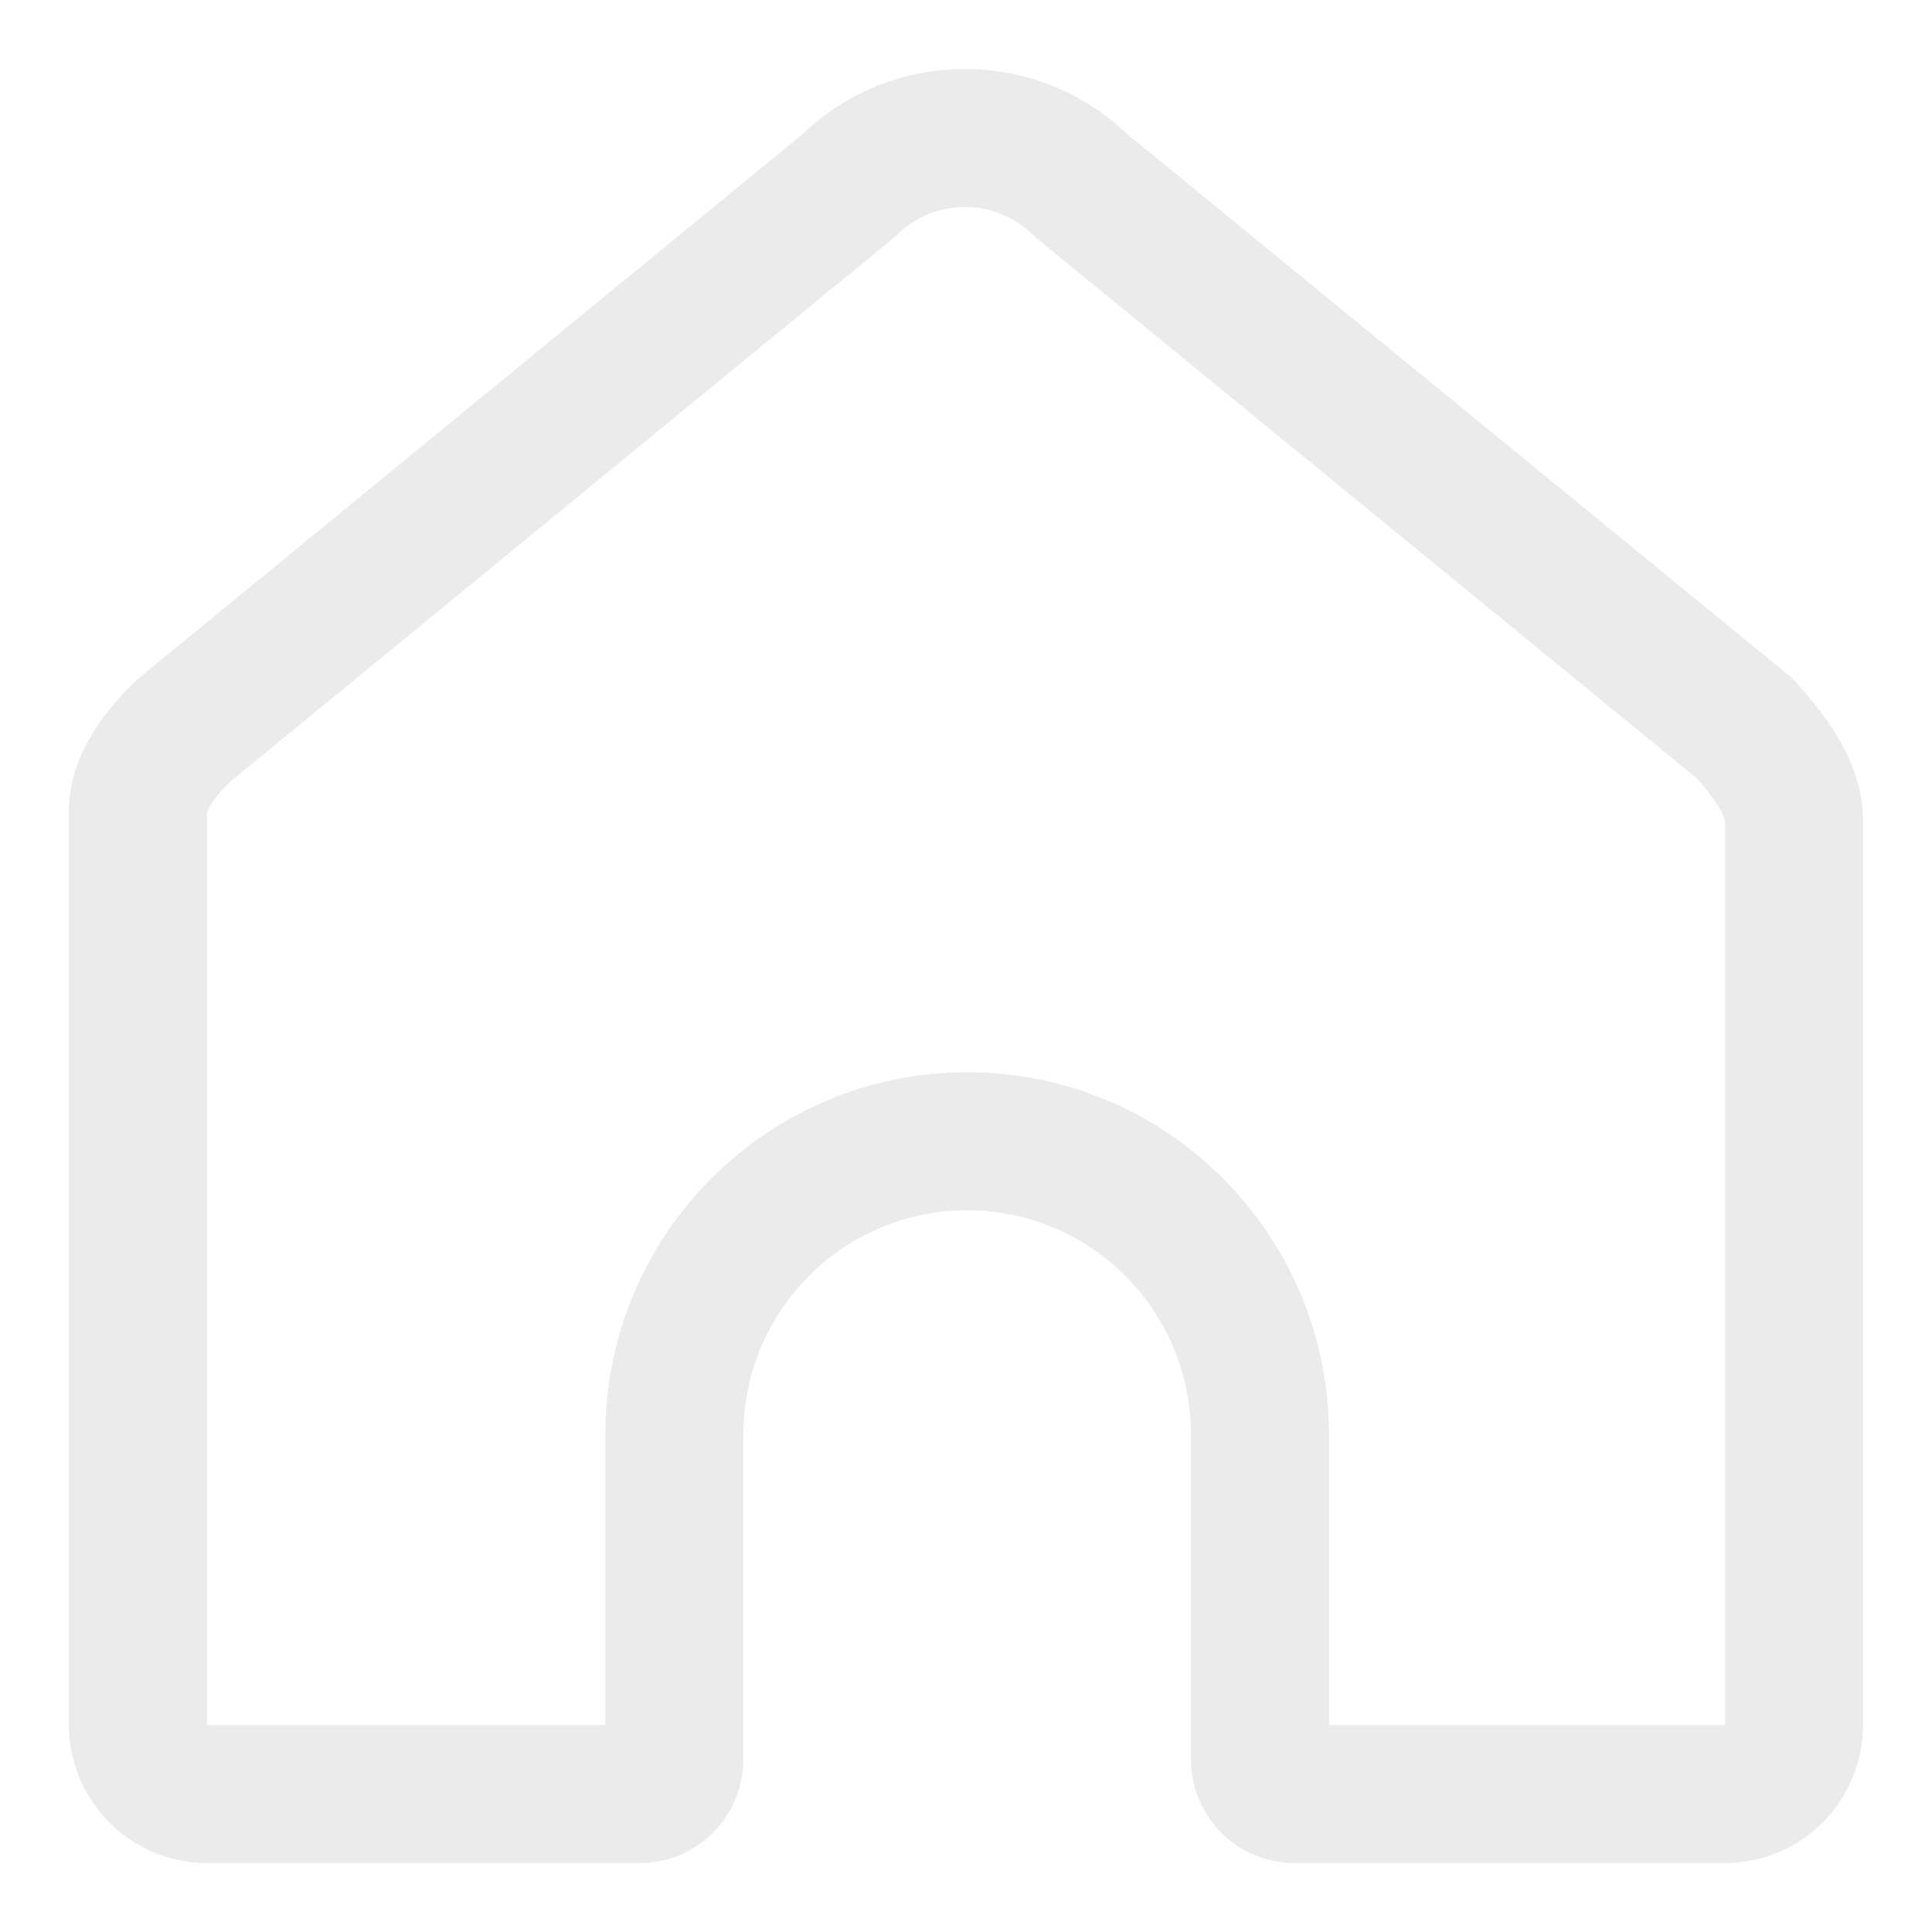
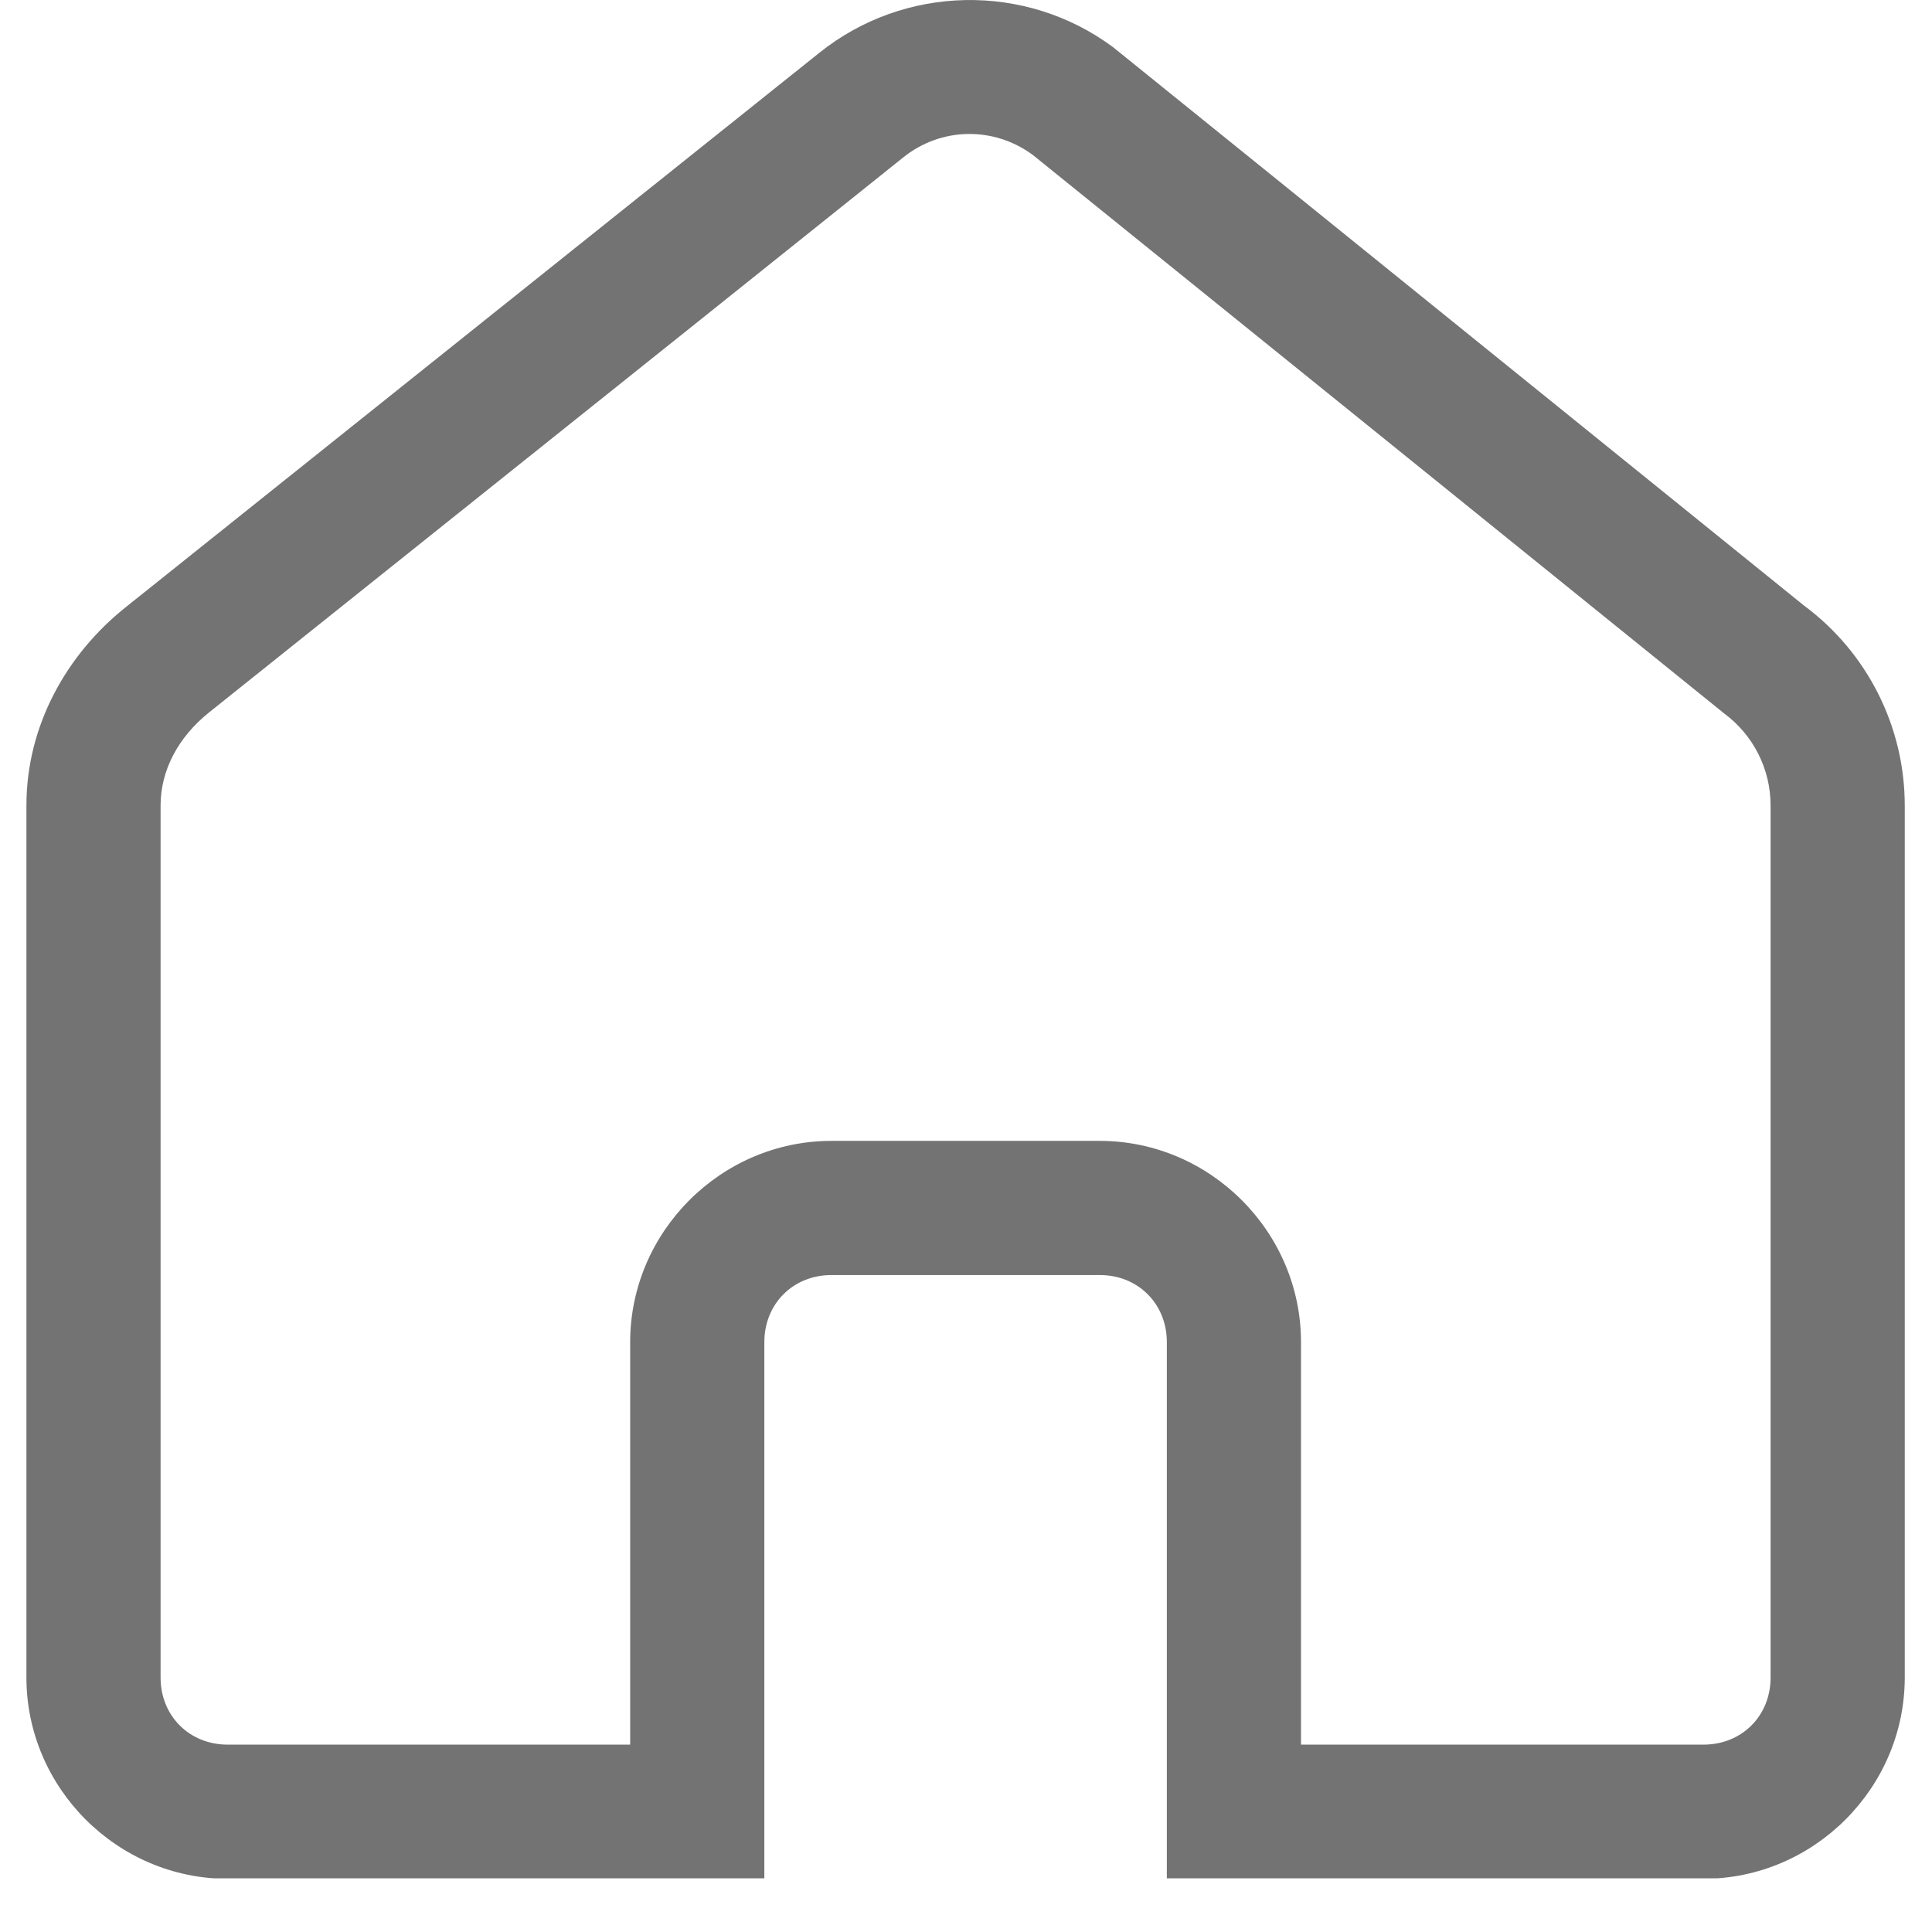
- <svg xmlns="http://www.w3.org/2000/svg" width="16" height="16" viewBox="0 0 16 16" fill="none">
-   <path fill-rule="evenodd" clip-rule="evenodd" d="M9.336 1.111L14.84 5.614L14.869 5.645C14.954 5.739 15.086 5.889 15.197 6.068C15.303 6.239 15.429 6.496 15.429 6.797V14.284C15.429 14.915 14.918 15.429 14.286 15.429H10.72C10.247 15.429 9.863 15.045 9.863 14.571V11.882C9.863 10.854 9.032 10.023 8.01 10.023C6.987 10.023 6.156 10.854 6.156 11.882V14.571C6.156 15.045 5.773 15.429 5.299 15.429H1.714C1.082 15.429 0.571 14.915 0.571 14.284V6.71C0.571 6.337 0.779 6.037 0.897 5.887C0.966 5.8 1.034 5.729 1.084 5.68C1.109 5.655 1.131 5.635 1.147 5.62C1.155 5.613 1.162 5.607 1.168 5.602L1.175 5.596L1.177 5.594L1.179 5.593C1.179 5.593 1.179 5.592 1.547 6.029L1.179 5.592L1.185 5.587L6.645 1.112C7.397 0.392 8.583 0.391 9.336 1.111ZM1.916 6.466L1.912 6.469C1.907 6.474 1.897 6.483 1.884 6.496C1.859 6.521 1.825 6.556 1.793 6.597C1.76 6.639 1.736 6.676 1.722 6.705C1.718 6.714 1.716 6.72 1.714 6.724V14.284L1.714 14.285L1.715 14.286H5.013V11.882C5.013 10.226 6.354 8.88 8.01 8.88C9.666 8.88 11.006 10.226 11.006 11.882V14.286H14.285L14.286 14.284V6.797C14.286 6.799 14.286 6.8 14.286 6.797C14.284 6.789 14.274 6.748 14.226 6.671C14.178 6.594 14.115 6.516 14.05 6.444L8.574 1.964L8.555 1.945C8.242 1.637 7.74 1.637 7.427 1.946L7.408 1.964L1.916 6.466Z" fill="#EBEBEB" />
+ <svg xmlns="http://www.w3.org/2000/svg" width="1080" zoomAndPan="magnify" viewBox="0 0 810 810" height="1080" preserveAspectRatio="xMidYMid meet" version="1.0">
+   <defs>
+     <g />
+     <clipPath id="0ab10ac924">
+       <path d="M 11.078 0 L 798.578 0 L 798.578 787.5 L 11.078 787.5 Z M 11.078 0 " clip-rule="nonzero" />
+     </clipPath>
+   </defs>
+   <g clip-path="url(#0ab10ac924)">
+     <path fill="#737373" d="M 404.664 0.031 C 382.918 0.453 361.281 7.863 343.469 22.168 L 52.551 254.695 C 27.945 274.367 11.078 304.18 11.078 337.695 L 11.078 703.32 C 11.078 749.578 49.195 787.695 95.453 787.695 L 320.453 787.695 C 320.453 712.695 320.453 637.695 320.453 562.695 C 320.453 546.629 332.512 534.57 348.578 534.57 L 461.078 534.57 C 477.145 534.57 489.203 546.629 489.203 562.695 C 489.203 637.695 489.203 712.695 489.203 787.695 L 714.203 787.695 C 760.461 787.695 798.578 749.578 798.578 703.32 L 798.578 337.695 C 798.578 304.695 782.902 273.578 756.391 253.926 C 659.805 175.906 563.184 97.672 466.625 19.754 C 448.27 6.148 426.41 -0.391 404.664 0.031 Z M 405.652 56.172 C 415.203 55.996 424.82 58.922 433.008 64.961 C 534.078 146.504 636.352 229.238 722.883 299.137 C 735.121 308.207 742.328 322.461 742.328 337.695 L 742.328 703.32 C 742.328 719.391 730.27 731.445 714.203 731.445 L 545.453 731.445 L 545.453 562.695 C 545.453 516.441 507.336 478.32 461.078 478.32 L 348.578 478.32 C 302.32 478.32 264.203 516.441 264.203 562.695 L 264.203 731.445 L 95.453 731.445 C 79.387 731.445 67.328 719.391 67.328 703.32 L 67.328 337.695 C 67.328 323.008 74.664 309.066 87.707 298.641 C 184.668 221.07 281.801 143.617 378.68 66.004 C 386.617 59.629 396.102 56.348 405.652 56.172 Z M 405.652 56.172 " fill-opacity="1" fill-rule="nonzero" />
+   </g>
+   <g fill="#737373" fill-opacity="1">
+     <g transform="translate(154.457, 768.8846)">
+       <g>
+         <path d="M 16.891 -12.73 L 16.891 -21.414 L 19.395 -21.414 L 19.395 0 L 16.891 0 L 16.891 -10.59 L 5.758 -10.59 L 5.758 0 L 3.238 0 L 3.238 -21.414 L 5.758 -21.414 L 5.758 -12.73 Z M 16.891 -12.73 " />
+       </g>
+     </g>
+   </g>
+   <g fill="#737373" fill-opacity="1">
+     <g transform="translate(177.1034, 768.8846)">
+       <g>
+         <path d="M 15.395 -7.527 L 4.293 -7.527 C 4.359 -5.566 4.832 -4.125 5.707 -3.207 C 6.578 -2.289 7.777 -1.832 9.301 -1.832 C 10.453 -1.832 11.383 -2.035 12.086 -2.445 C 12.789 -2.855 13.34 -3.5 13.738 -4.379 L 14.047 -4.379 L 15.602 -3.457 C 15.133 -2.285 14.383 -1.363 13.352 -0.695 C 12.32 -0.027 10.973 0.309 9.301 0.309 C 7.738 0.309 6.398 0 5.273 -0.613 C 4.148 -1.23 3.285 -2.164 2.68 -3.414 C 2.074 -4.664 1.773 -6.215 1.773 -8.07 C 1.773 -9.906 2.094 -11.453 2.73 -12.715 C 3.371 -13.973 4.246 -14.914 5.355 -15.535 C 6.461 -16.156 7.73 -16.465 9.156 -16.465 C 11.227 -16.465 12.84 -15.883 14.004 -14.715 C 15.164 -13.547 15.75 -11.816 15.762 -9.52 C 15.762 -8.621 15.742 -8.016 15.703 -7.703 Z M 13.402 -9.52 C 13.363 -11.238 12.984 -12.488 12.262 -13.27 C 11.539 -14.051 10.504 -14.441 9.156 -14.441 C 7.738 -14.441 6.629 -14.051 5.824 -13.266 C 5.016 -12.477 4.527 -11.23 4.352 -9.52 Z M 13.402 -9.52 " />
+       </g>
+     </g>
+   </g>
+   <g fill="#737373" fill-opacity="1">
+     <g transform="translate(194.33, 768.8846)">
+       <g>
+         <path d="M 2.812 0 L 2.812 -22.645 L 5.199 -22.645 L 5.199 -13.855 L 5.508 -13.797 C 6.66 -15.574 8.324 -16.465 10.504 -16.465 C 12.445 -16.465 13.855 -15.969 14.73 -14.977 C 15.602 -13.988 16.039 -12.461 16.039 -10.398 L 16.039 0 L 13.652 0 L 13.652 -10.34 C 13.652 -11.316 13.527 -12.102 13.277 -12.691 C 13.031 -13.285 12.645 -13.715 12.121 -13.98 C 11.598 -14.25 10.914 -14.383 10.062 -14.383 C 8.598 -14.383 7.422 -13.91 6.531 -12.965 C 5.645 -12.016 5.199 -10.457 5.199 -8.289 L 5.199 0 Z M 2.812 0 " />
+       </g>
+     </g>
+   </g>
+   <g fill="#737373" fill-opacity="1">
+     <g transform="translate(212.9335, 768.8846)">
+       <g>
+         <path d="M 15.395 -7.527 L 4.293 -7.527 C 4.359 -5.566 4.832 -4.125 5.707 -3.207 C 6.578 -2.289 7.777 -1.832 9.301 -1.832 C 10.453 -1.832 11.383 -2.035 12.086 -2.445 C 12.789 -2.855 13.34 -3.5 13.738 -4.379 L 14.047 -4.379 L 15.602 -3.457 C 15.133 -2.285 14.383 -1.363 13.352 -0.695 C 12.32 -0.027 10.973 0.309 9.301 0.309 C 7.738 0.309 6.398 0 5.273 -0.613 C 4.148 -1.23 3.285 -2.164 2.68 -3.414 C 2.074 -4.664 1.773 -6.215 1.773 -8.07 C 1.773 -9.906 2.094 -11.453 2.73 -12.715 C 3.371 -13.973 4.246 -14.914 5.355 -15.535 C 6.461 -16.156 7.73 -16.465 9.156 -16.465 C 11.227 -16.465 12.84 -15.883 14.004 -14.715 C 15.164 -13.547 15.75 -11.816 15.762 -9.52 C 15.762 -8.621 15.742 -8.016 15.703 -7.703 Z M 13.402 -9.52 C 13.363 -11.238 12.984 -12.488 12.262 -13.27 C 11.539 -14.051 10.504 -14.441 9.156 -14.441 C 7.738 -14.441 6.629 -14.051 5.824 -13.266 C 5.016 -12.477 4.527 -11.23 4.352 -9.52 Z M 13.402 -9.52 " />
+       </g>
+     </g>
+   </g>
</svg>
